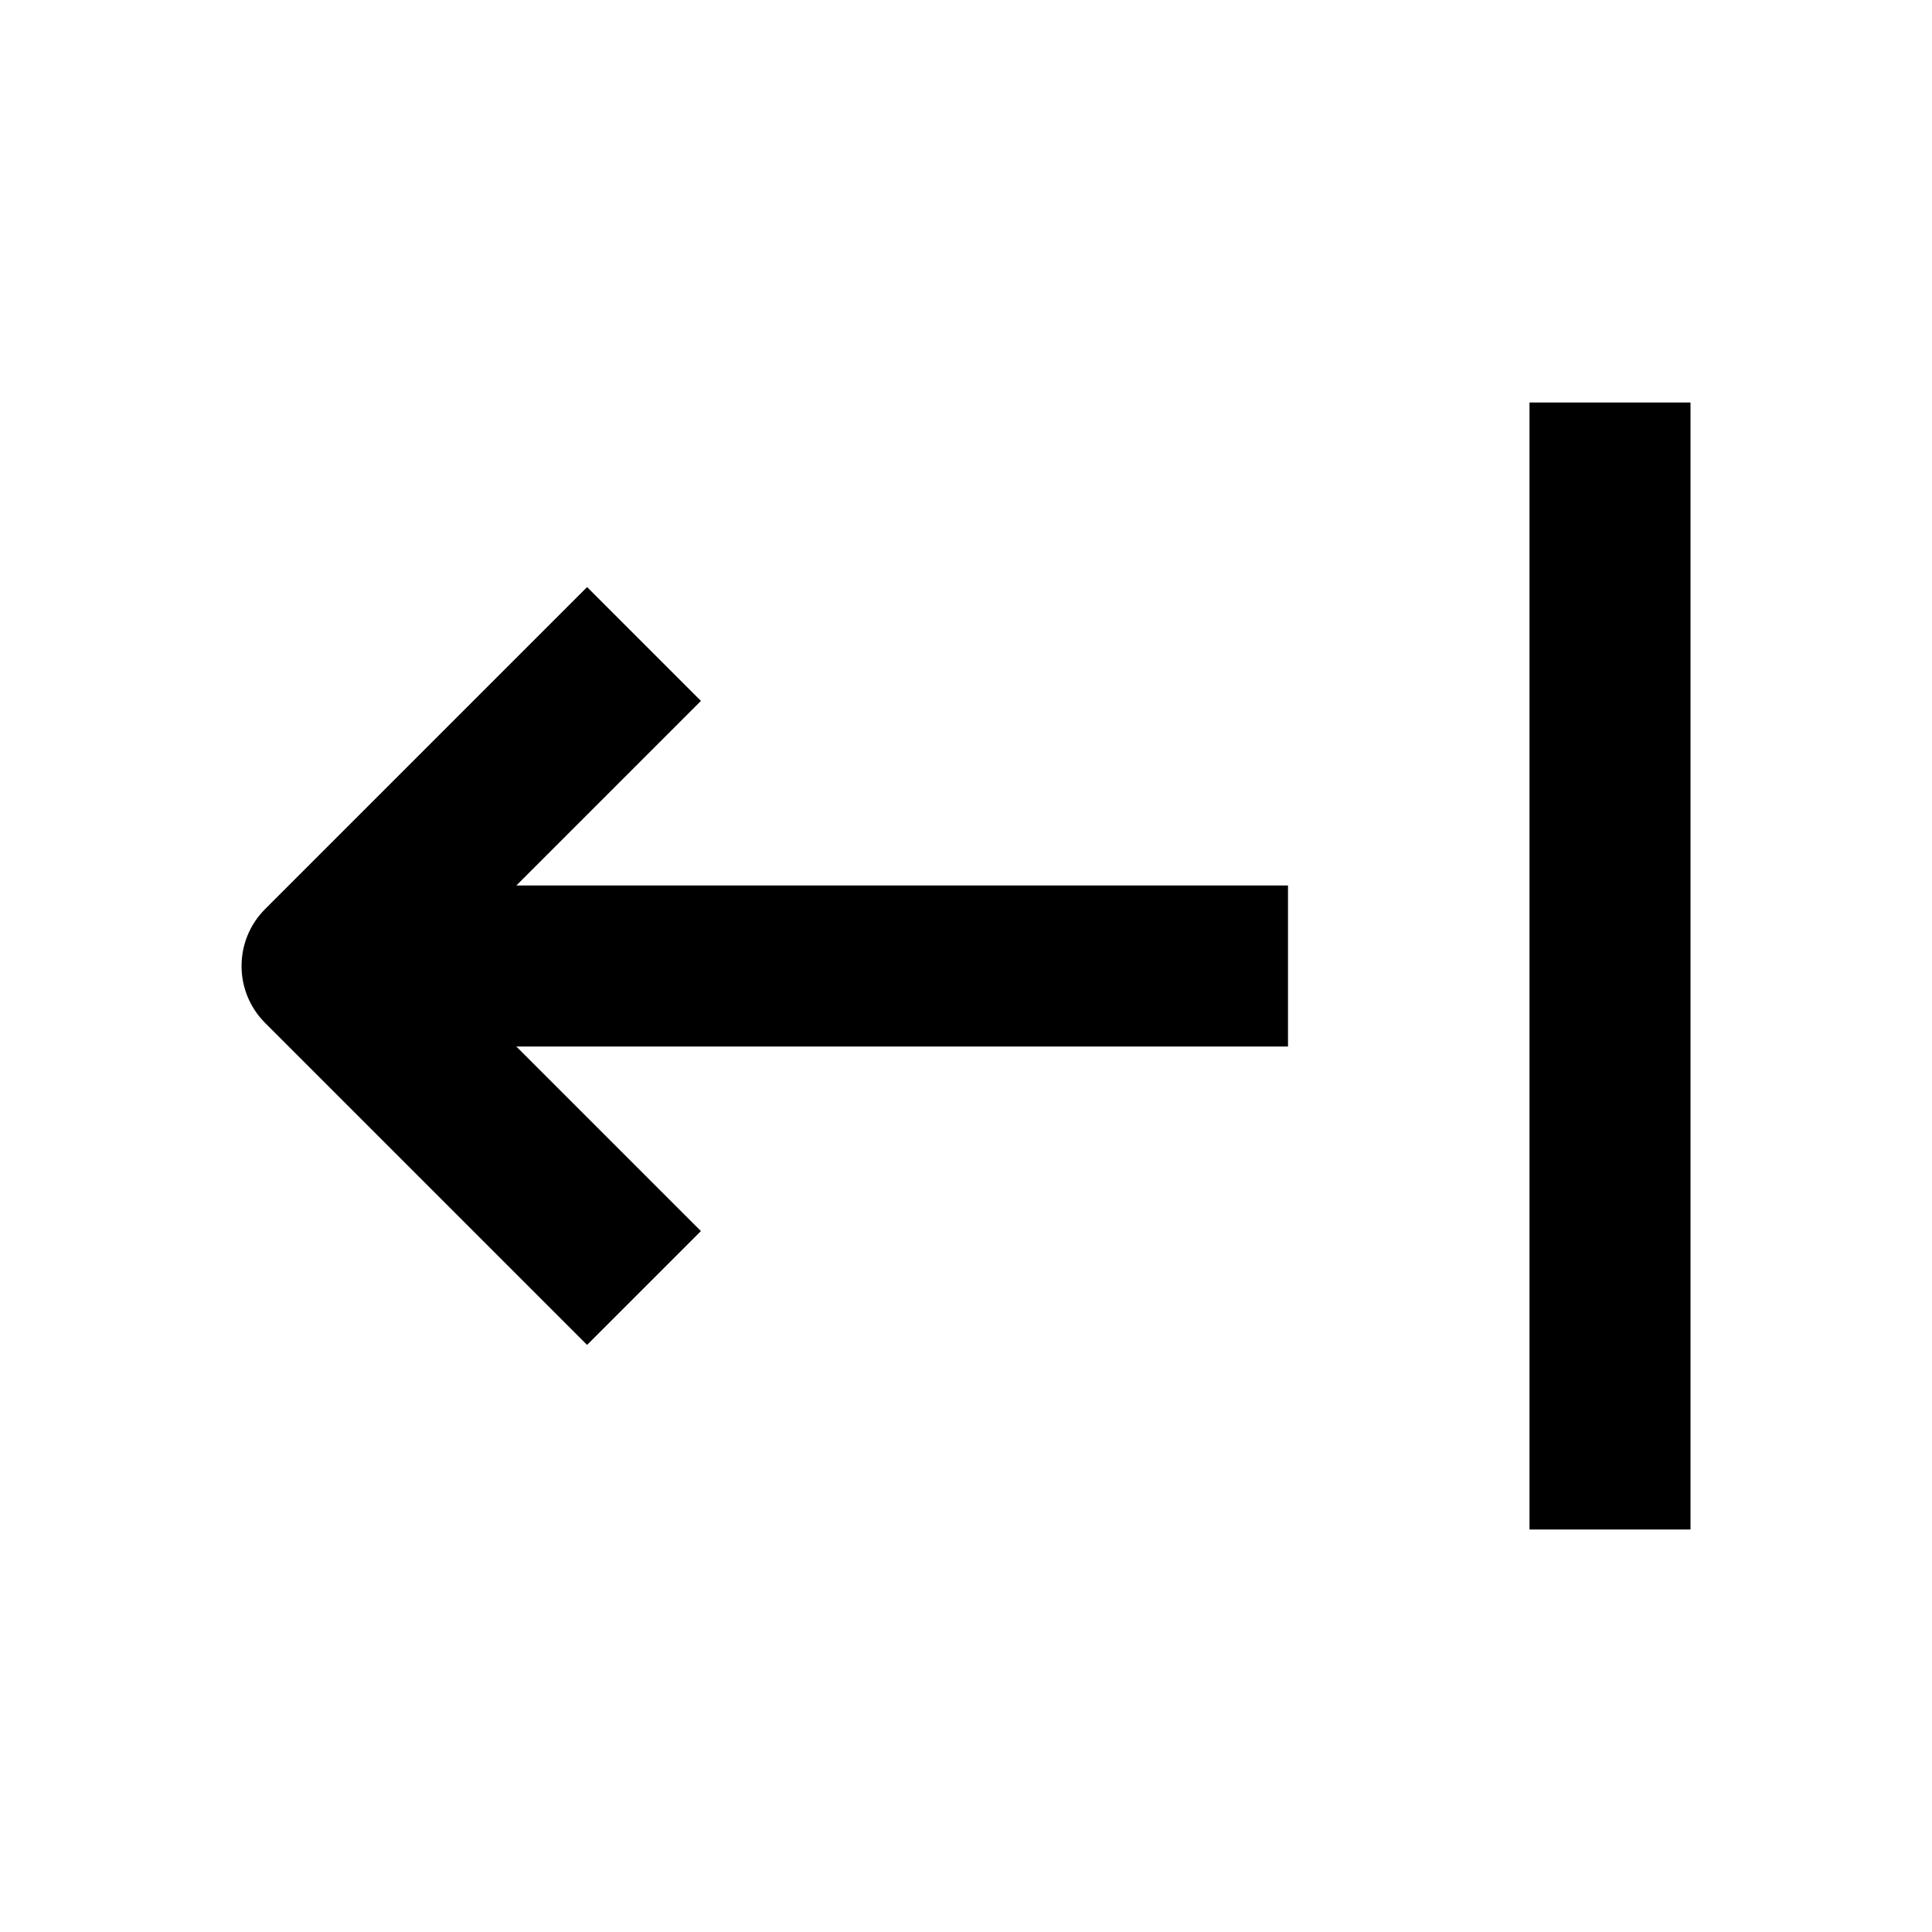
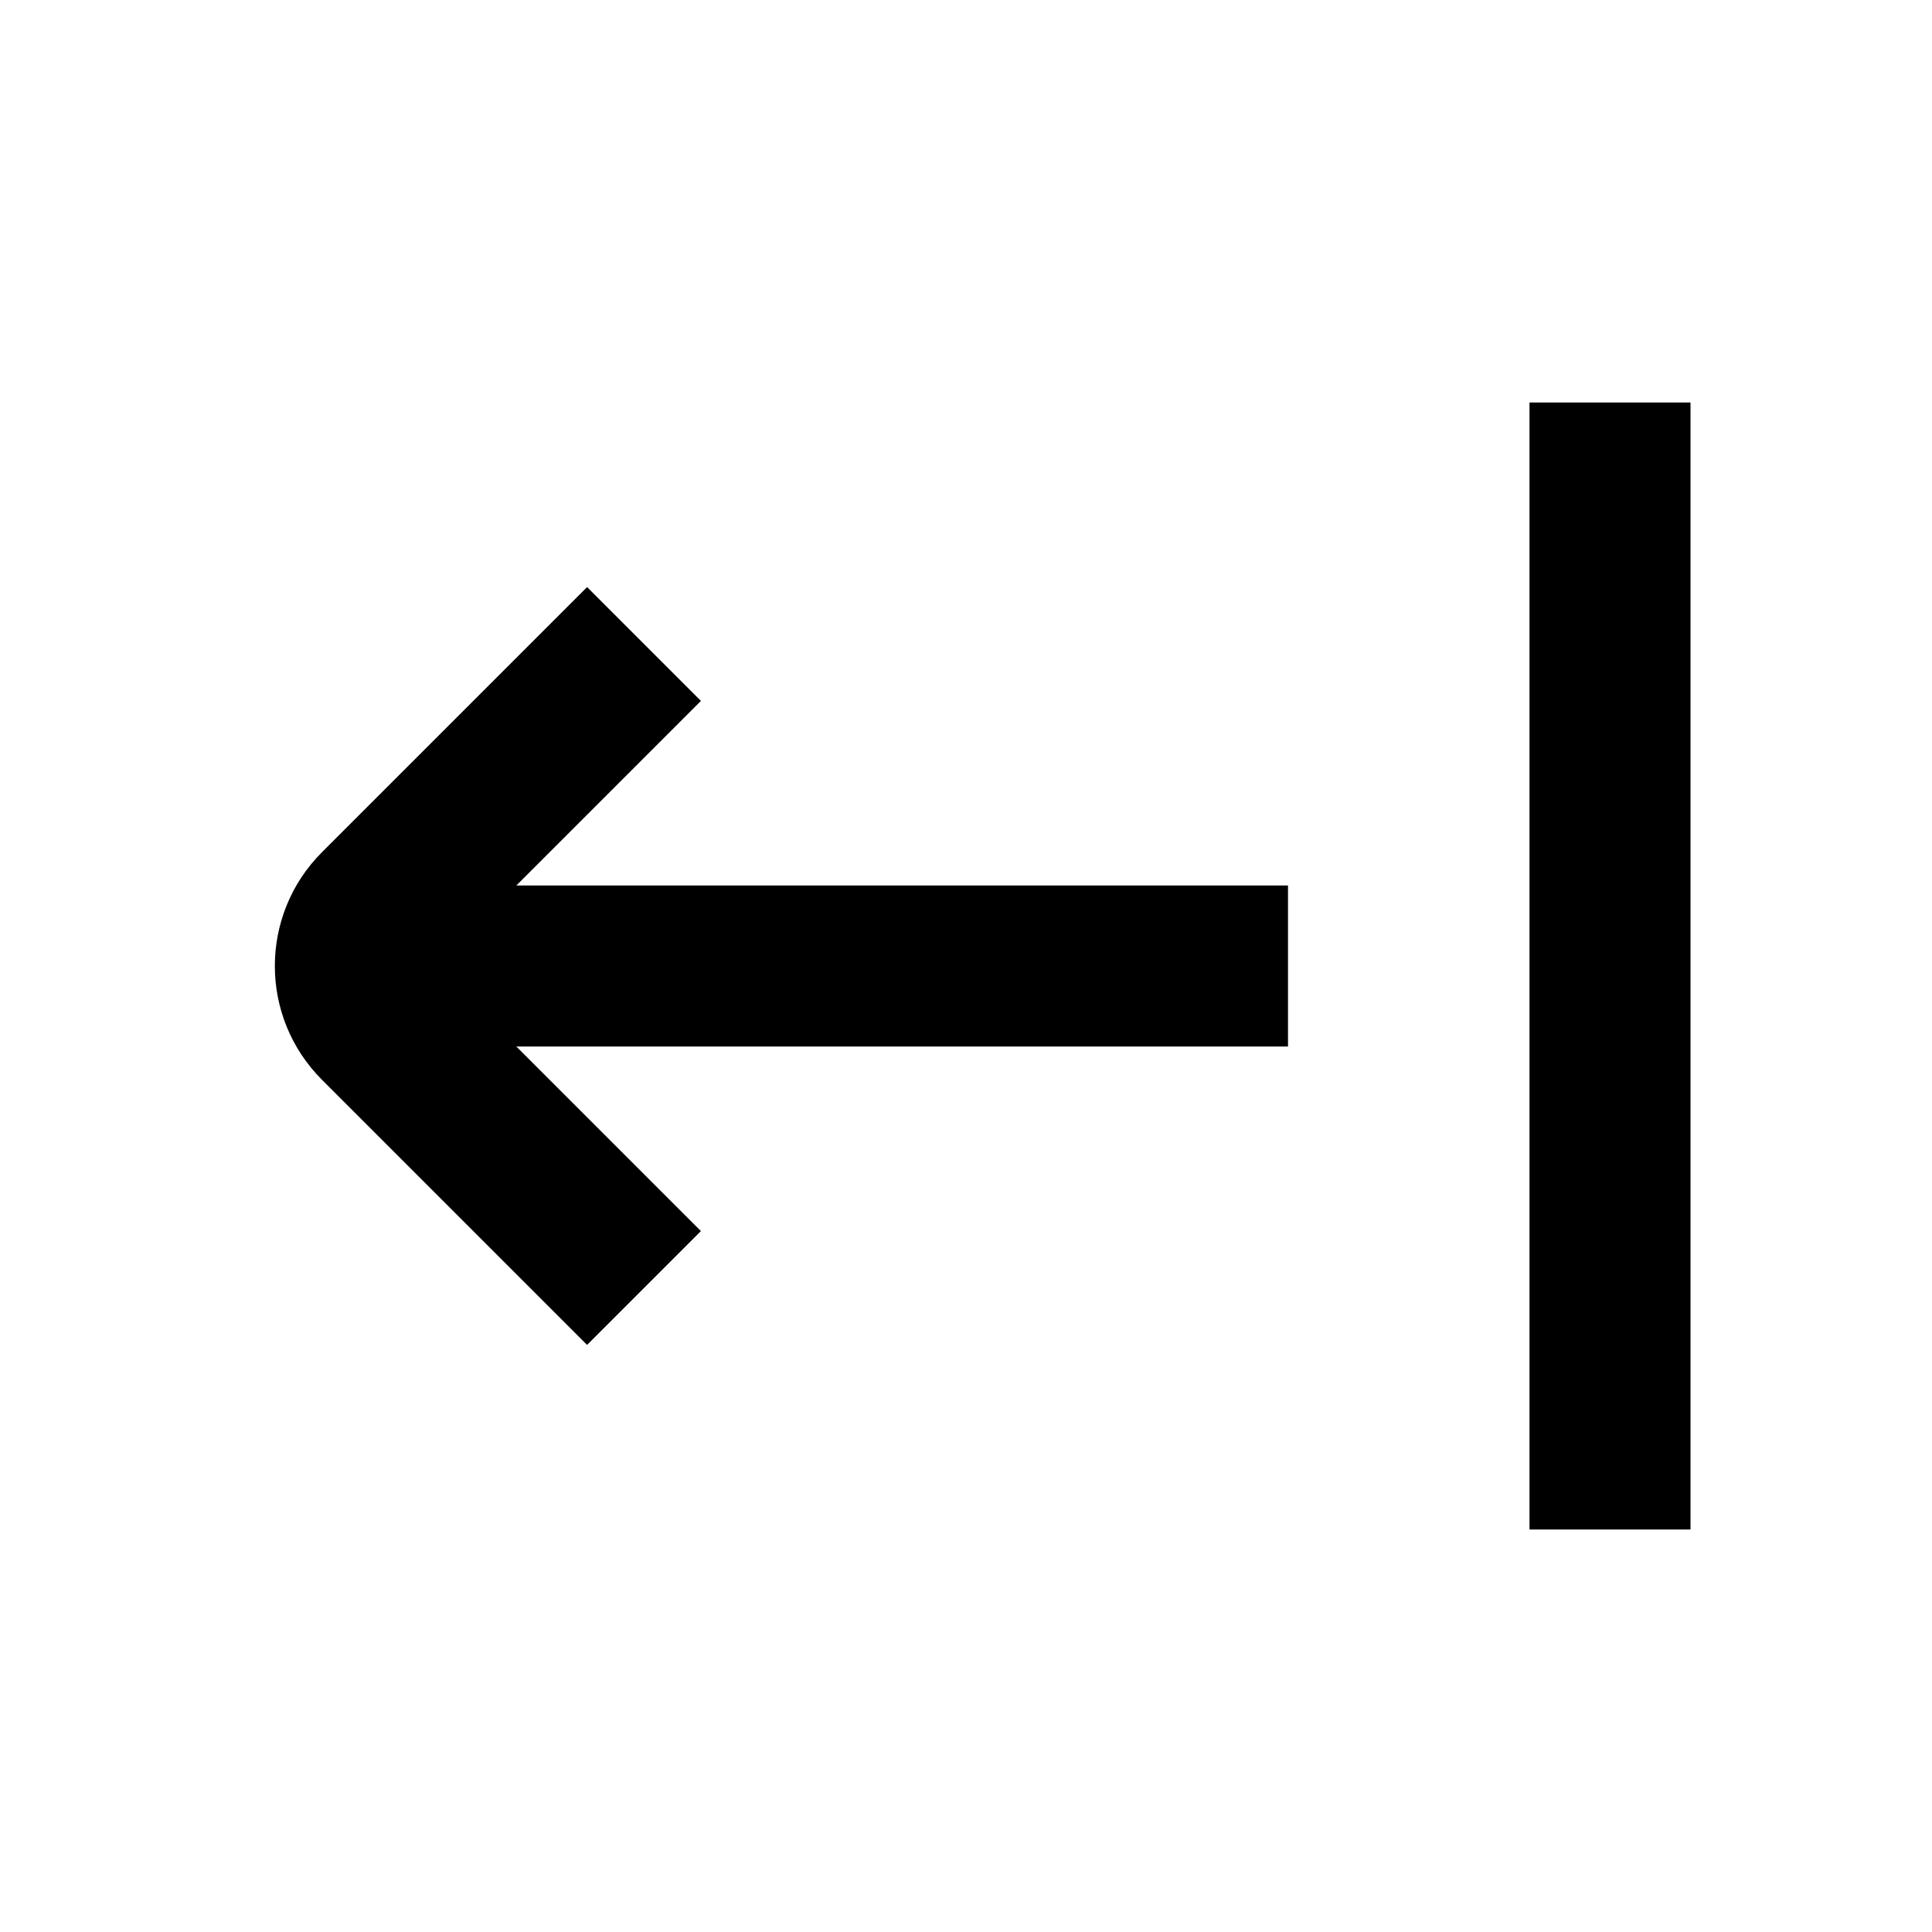
<svg xmlns="http://www.w3.org/2000/svg" width="24" height="24" viewBox="0 0 24 24" fill="none">
  <path d="M21 19H19V5H21V19Z" fill="black" />
-   <path d="M8.707 8.707L6.414 11H16V13H6.414L8.707 15.293L7.293 16.707L3.293 12.707C2.903 12.316 2.903 11.684 3.293 11.293L7.293 7.293L8.707 8.707Z" fill="black" />
+   <path d="M8.707 8.707L6.414 11H16V13H6.414L8.707 15.293L7.293 16.707L4 13.414C3.219 12.633 3.219 11.367 4 10.586L7.293 7.293L8.707 8.707Z" fill="black" />
</svg>
